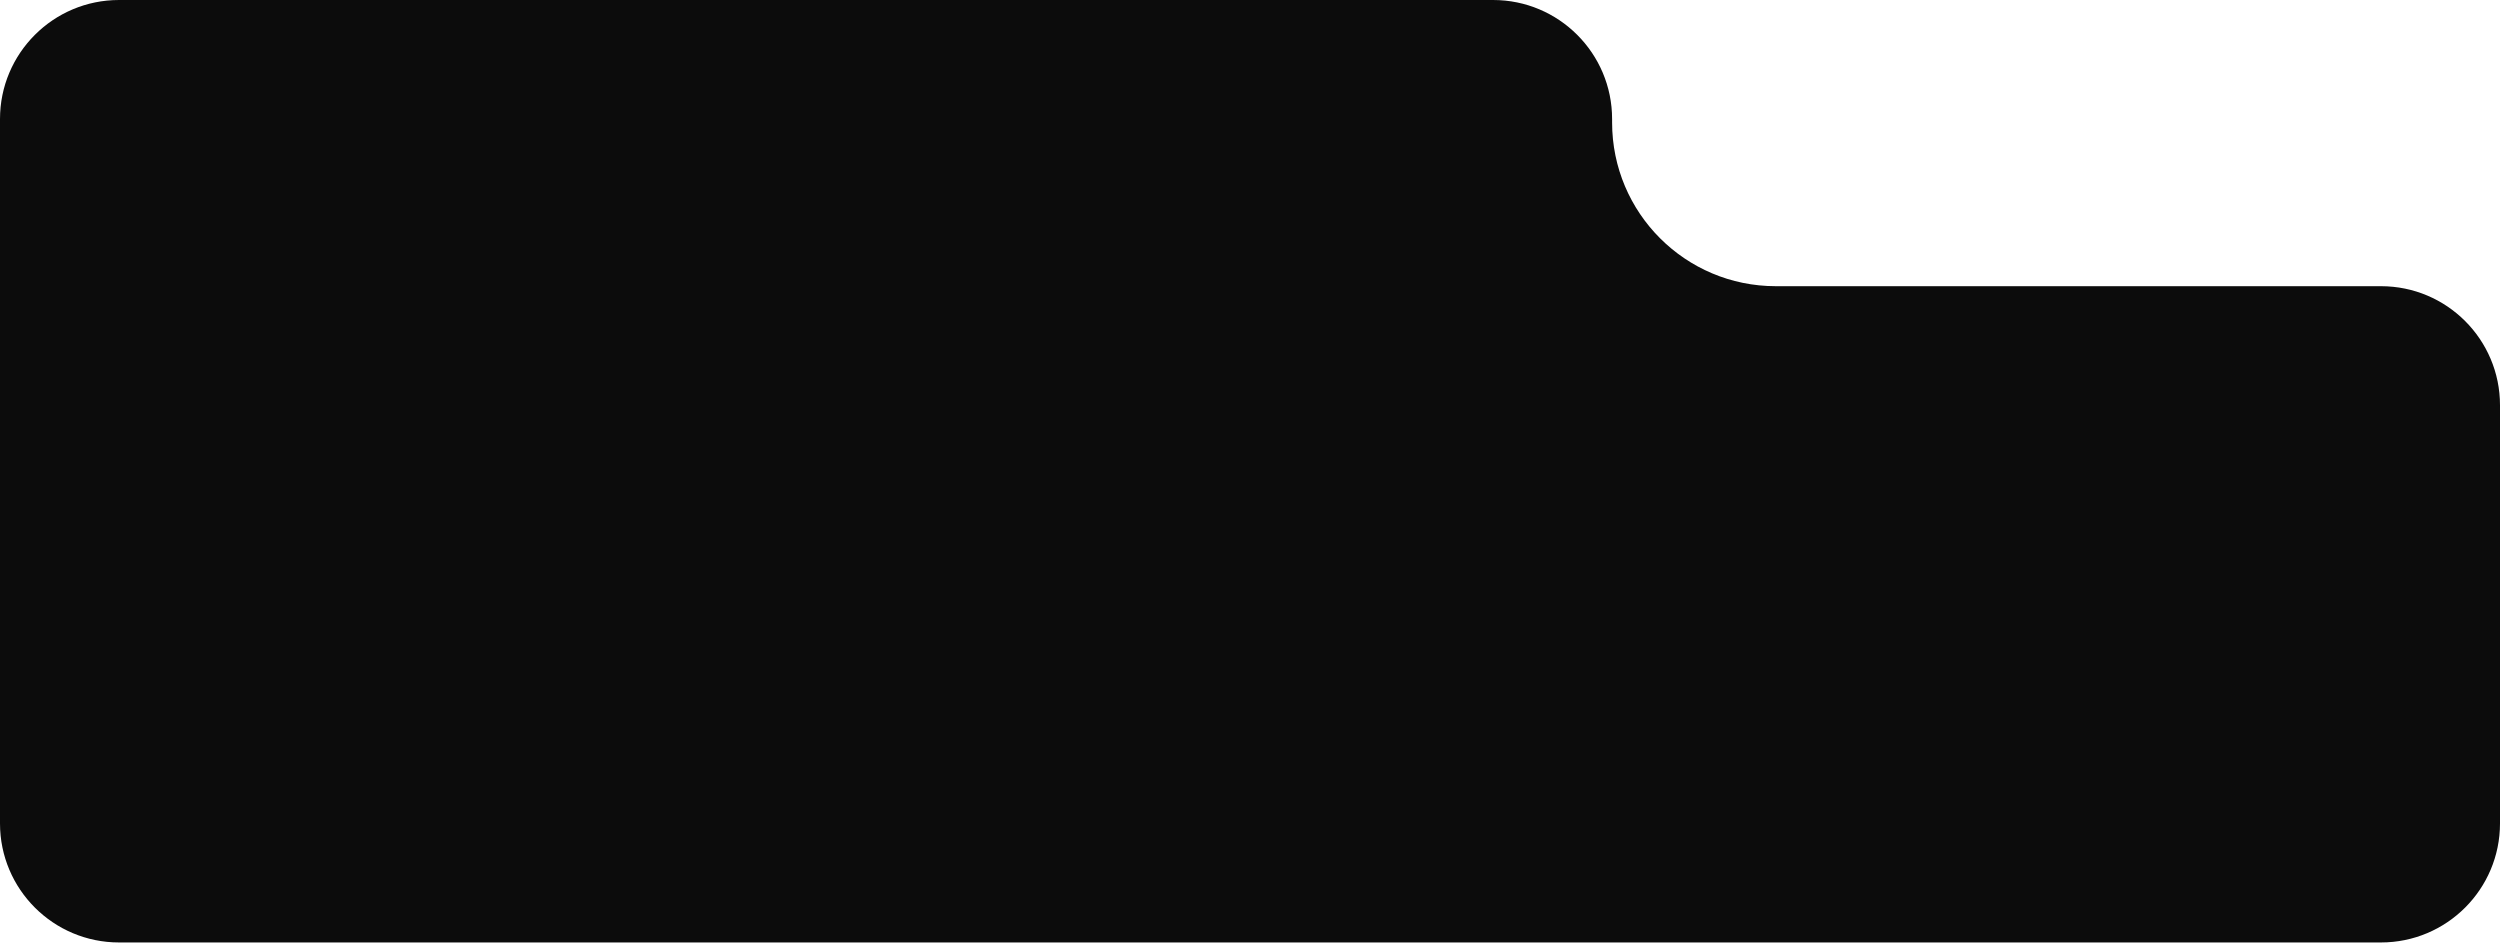
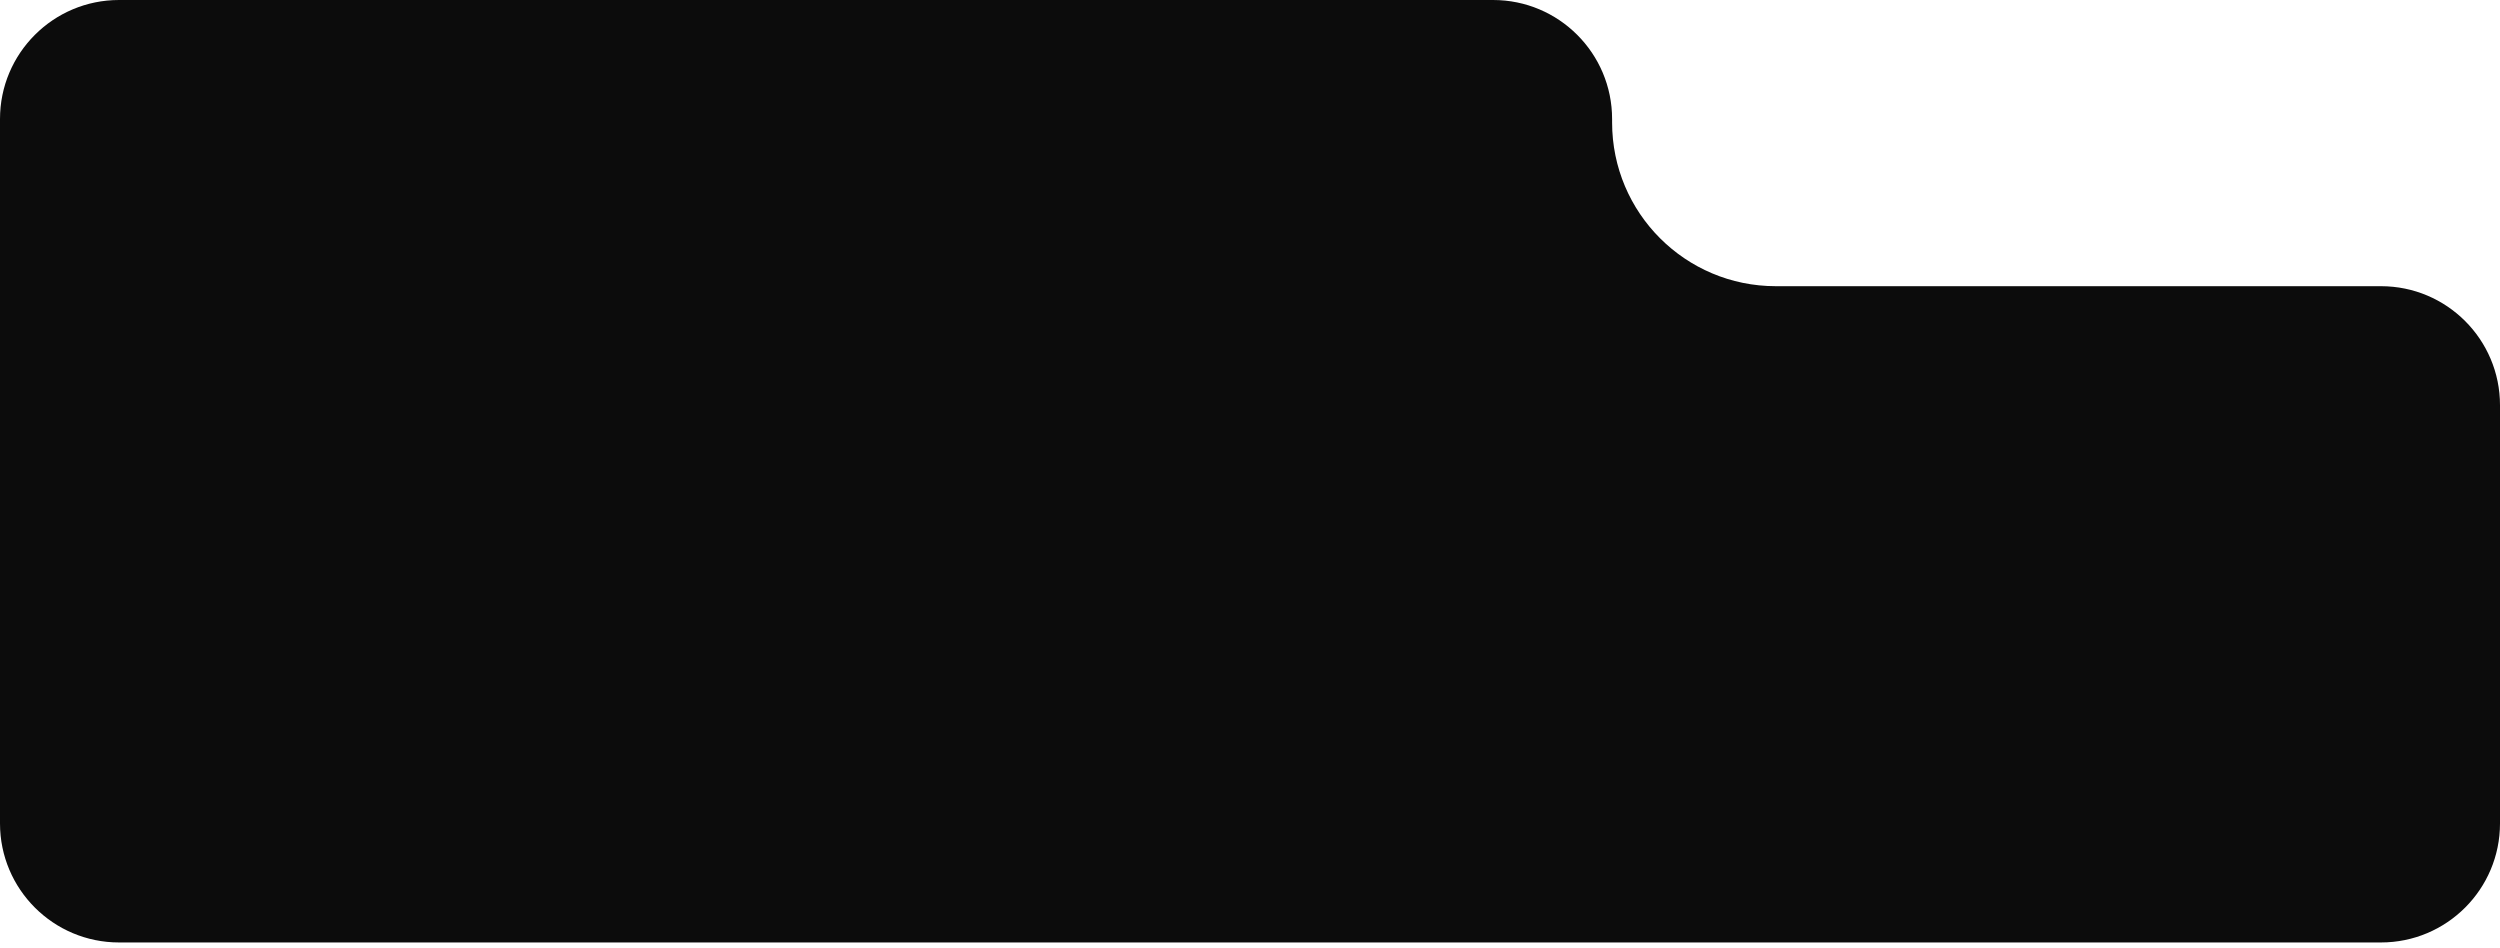
- <svg xmlns="http://www.w3.org/2000/svg" width="504" height="190" viewBox="0 0 504 190" fill="none">
+ <svg xmlns="http://www.w3.org/2000/svg" width="504" height="191" viewBox="0 0 504 191" fill="none">
  <path fill-rule="evenodd" clip-rule="evenodd" d="M325 24C325 10.745 314.255 0 301 0H24C10.745 0 0 10.745 0 24V166C0 179.255 10.745 190 24 190H480C493.255 190 504 179.255 504 166V81.696C504 68.442 493.255 57.696 480 57.696H358C339.775 57.696 325 42.922 325 24.696V24Z" fill="#0C0C0C" />
</svg>
